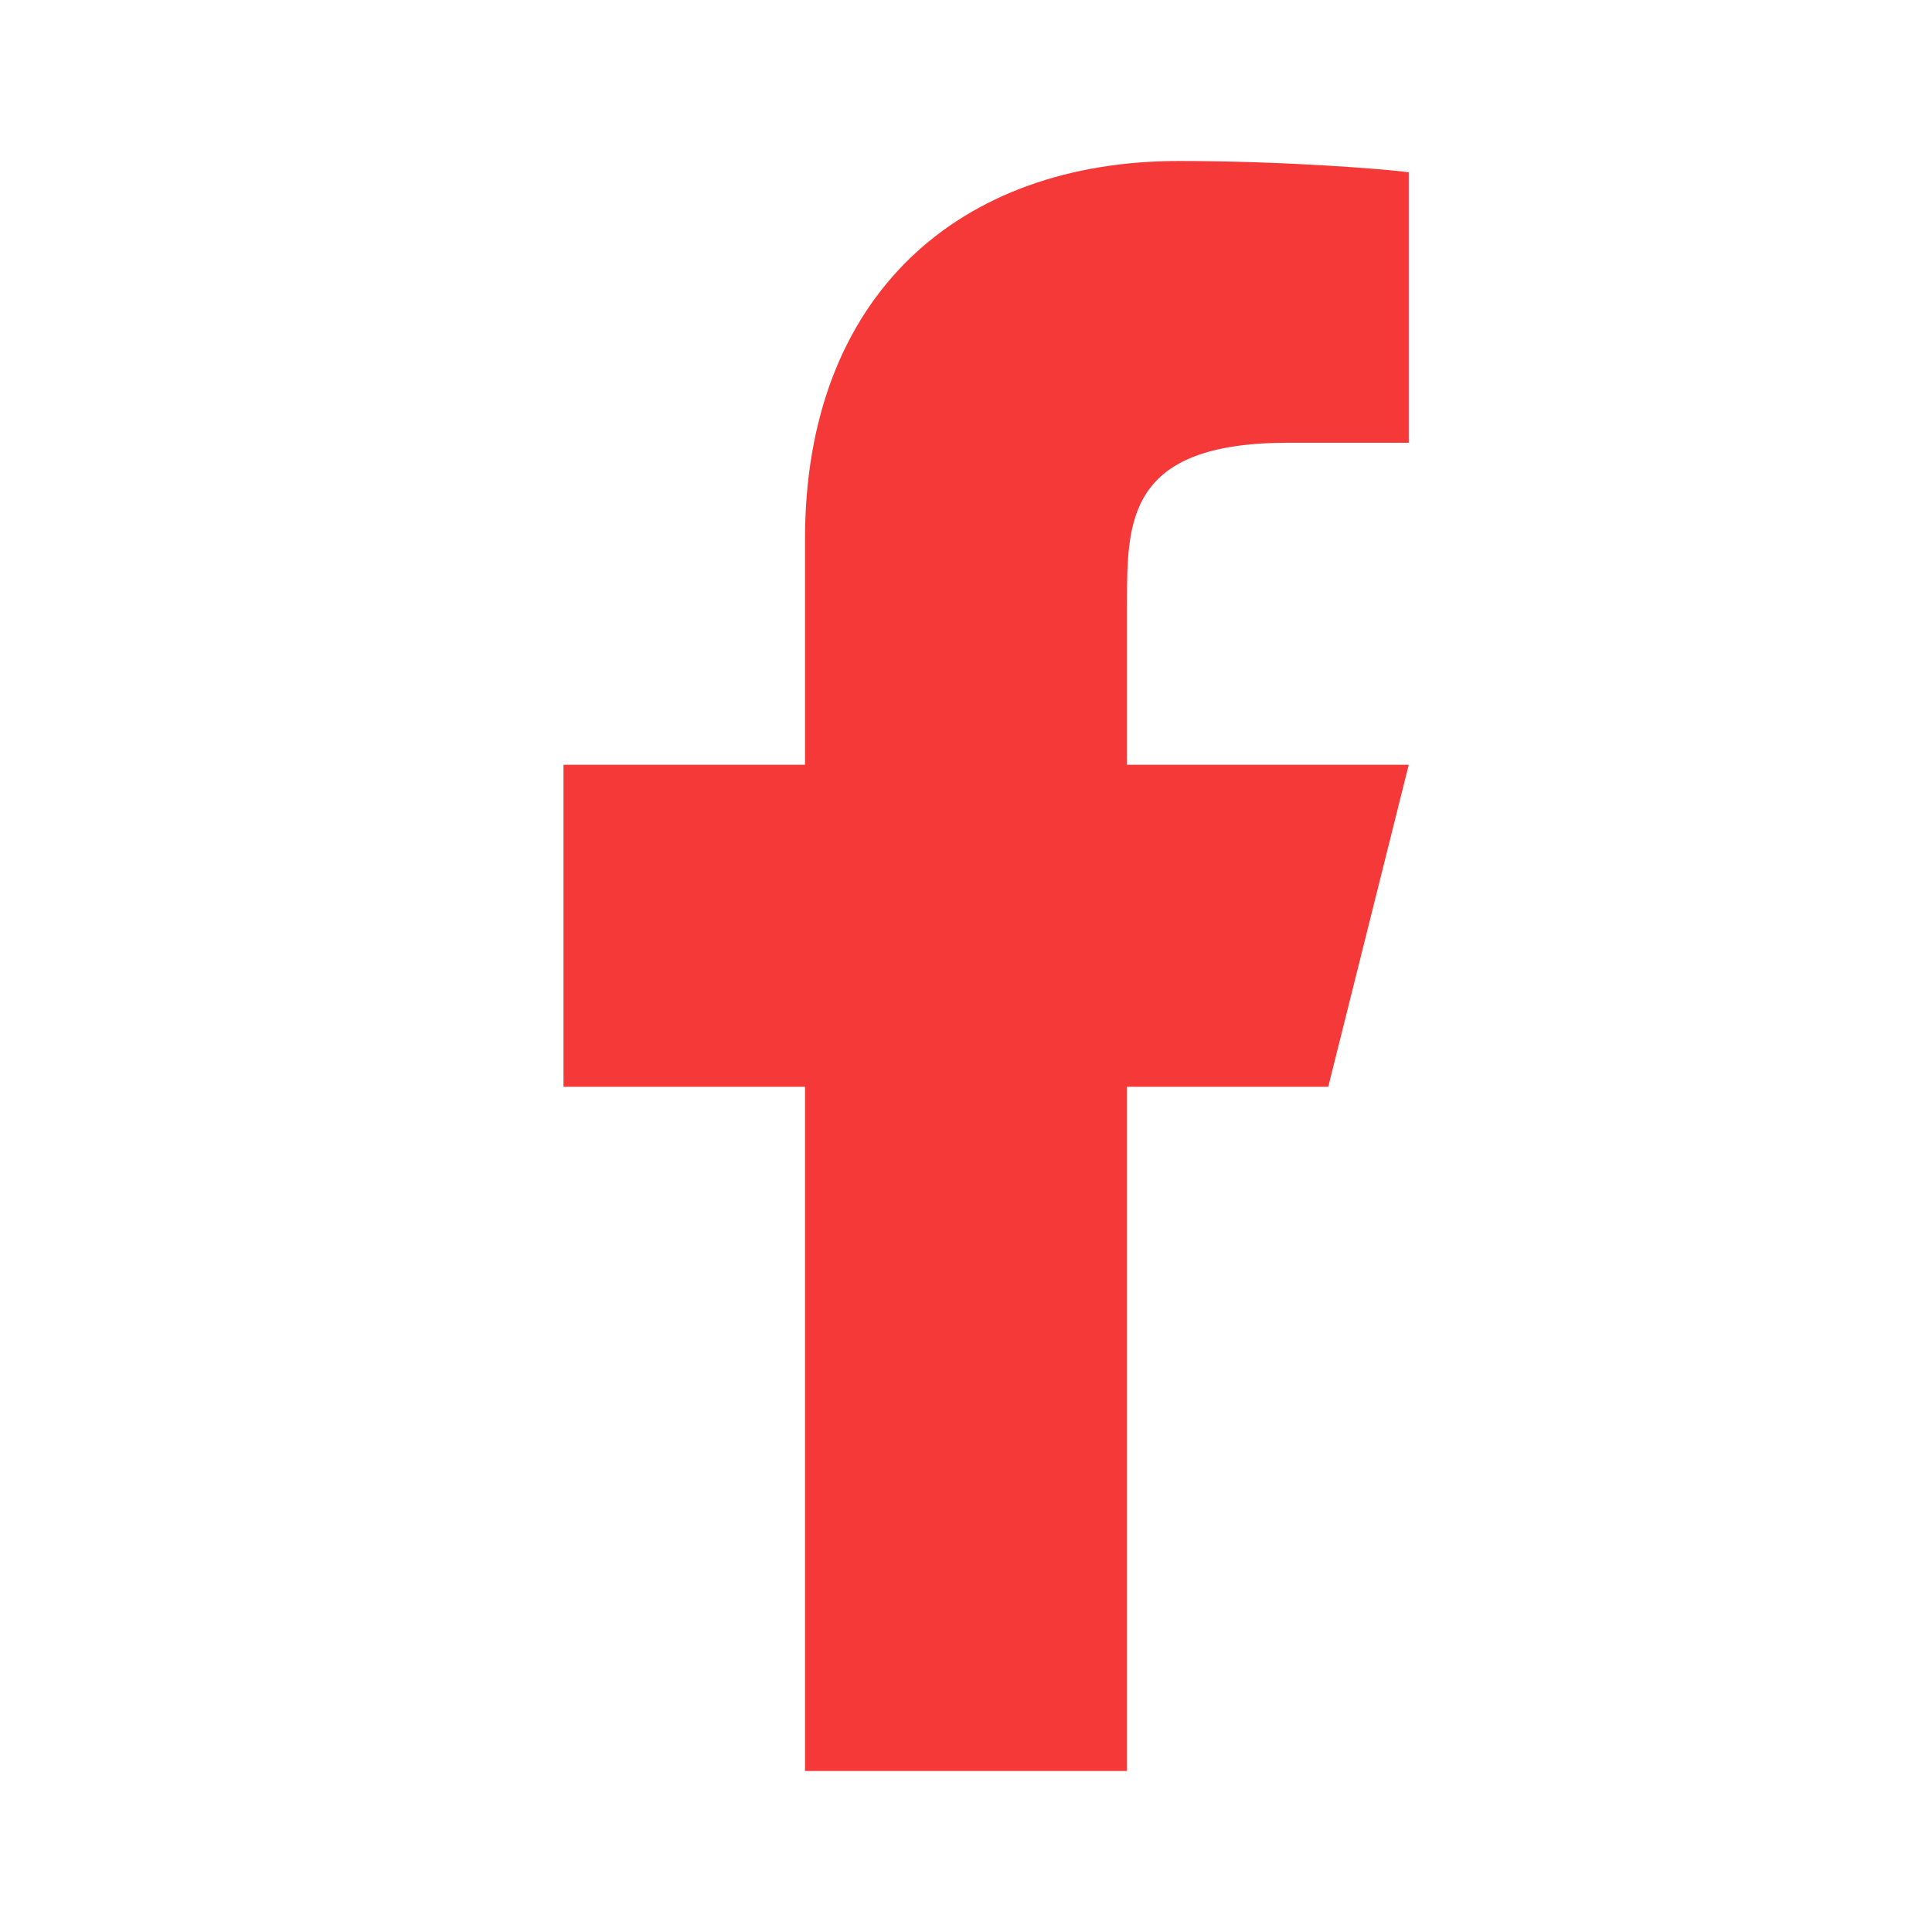
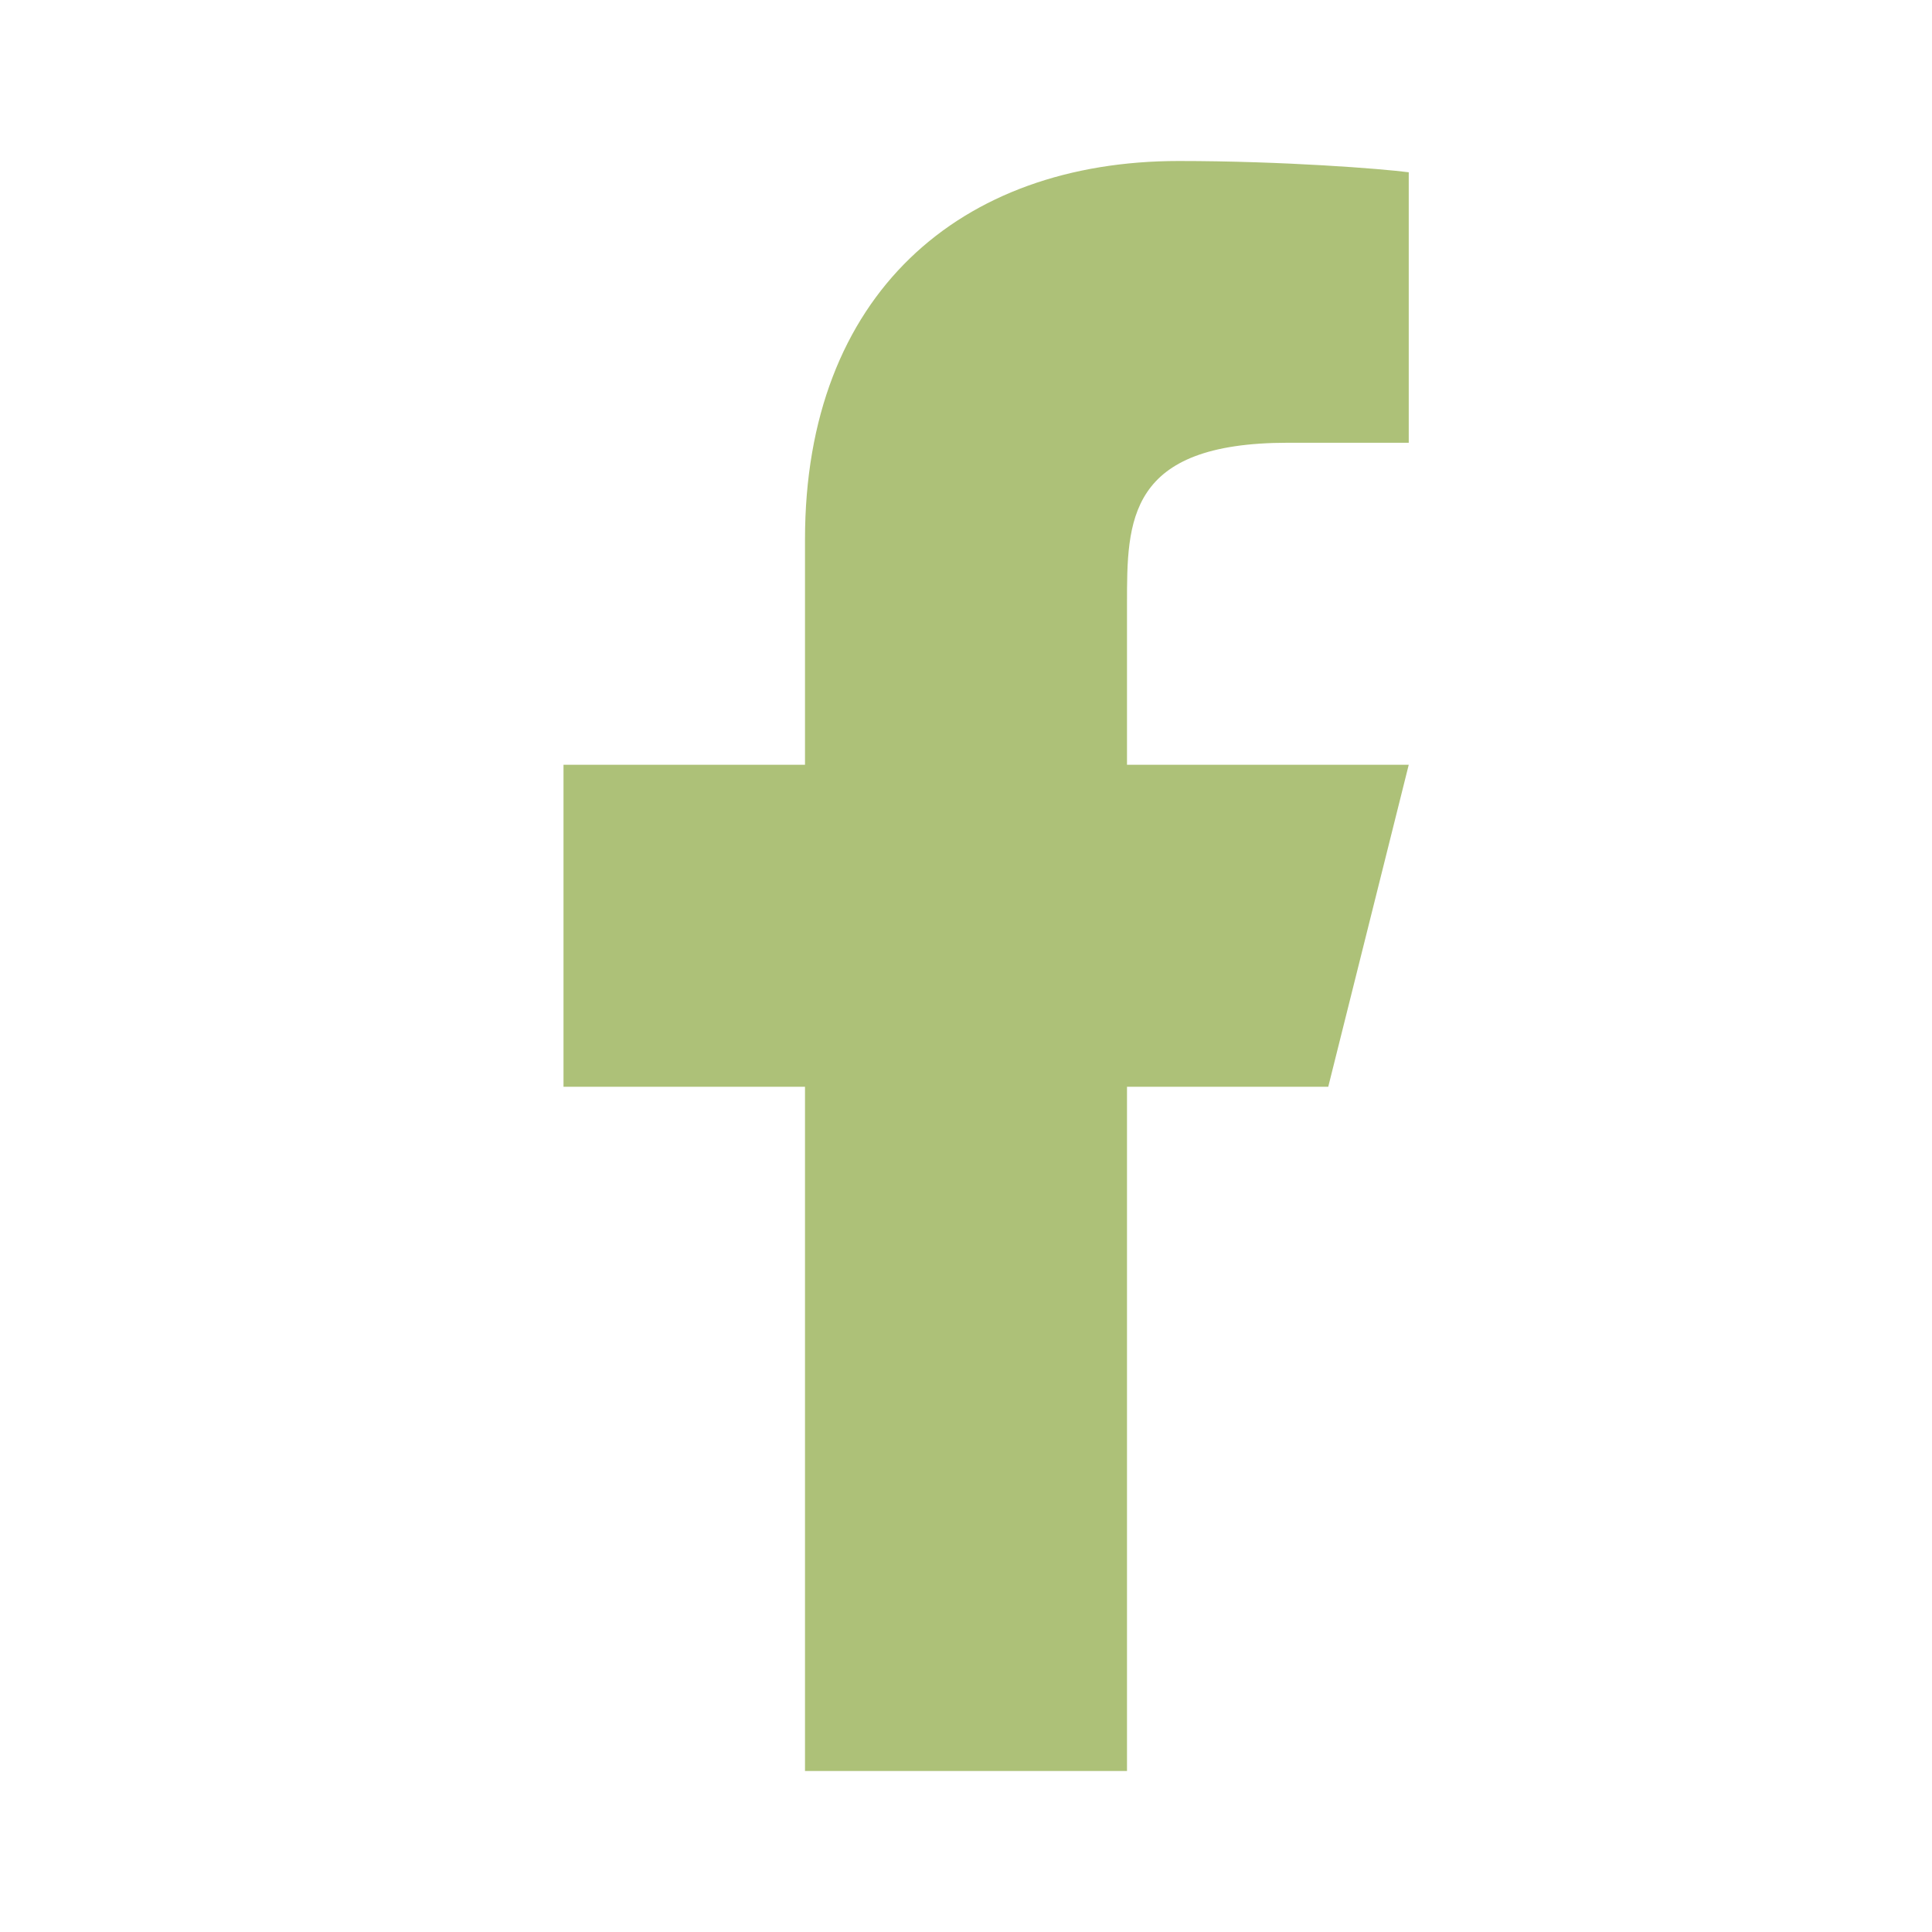
<svg xmlns="http://www.w3.org/2000/svg" viewBox="0 0 24 24" width="24" height="24">
  <path fill="none" d="M0 0h24v24H0z" />
-   <path d="M14 13.5h2.5l1-4H14v-2c0-1.03 0-2 2-2h1.5V2.14c-.326-.043-1.557-.14-2.857-.14C11.928 2 10 3.657 10 6.7v2.8H7v4h3V22h4v-8.5z" fill="rgba(245,56,56,1)" />
+   <path d="M14 13.5h2.5l1-4H14v-2c0-1.03 0-2 2-2h1.5V2.14c-.326-.043-1.557-.14-2.857-.14C11.928 2 10 3.657 10 6.7v2.8H7v4h3V22h4v-8.5z" fill="rgba(173, 193, 120,1)" />
</svg>
